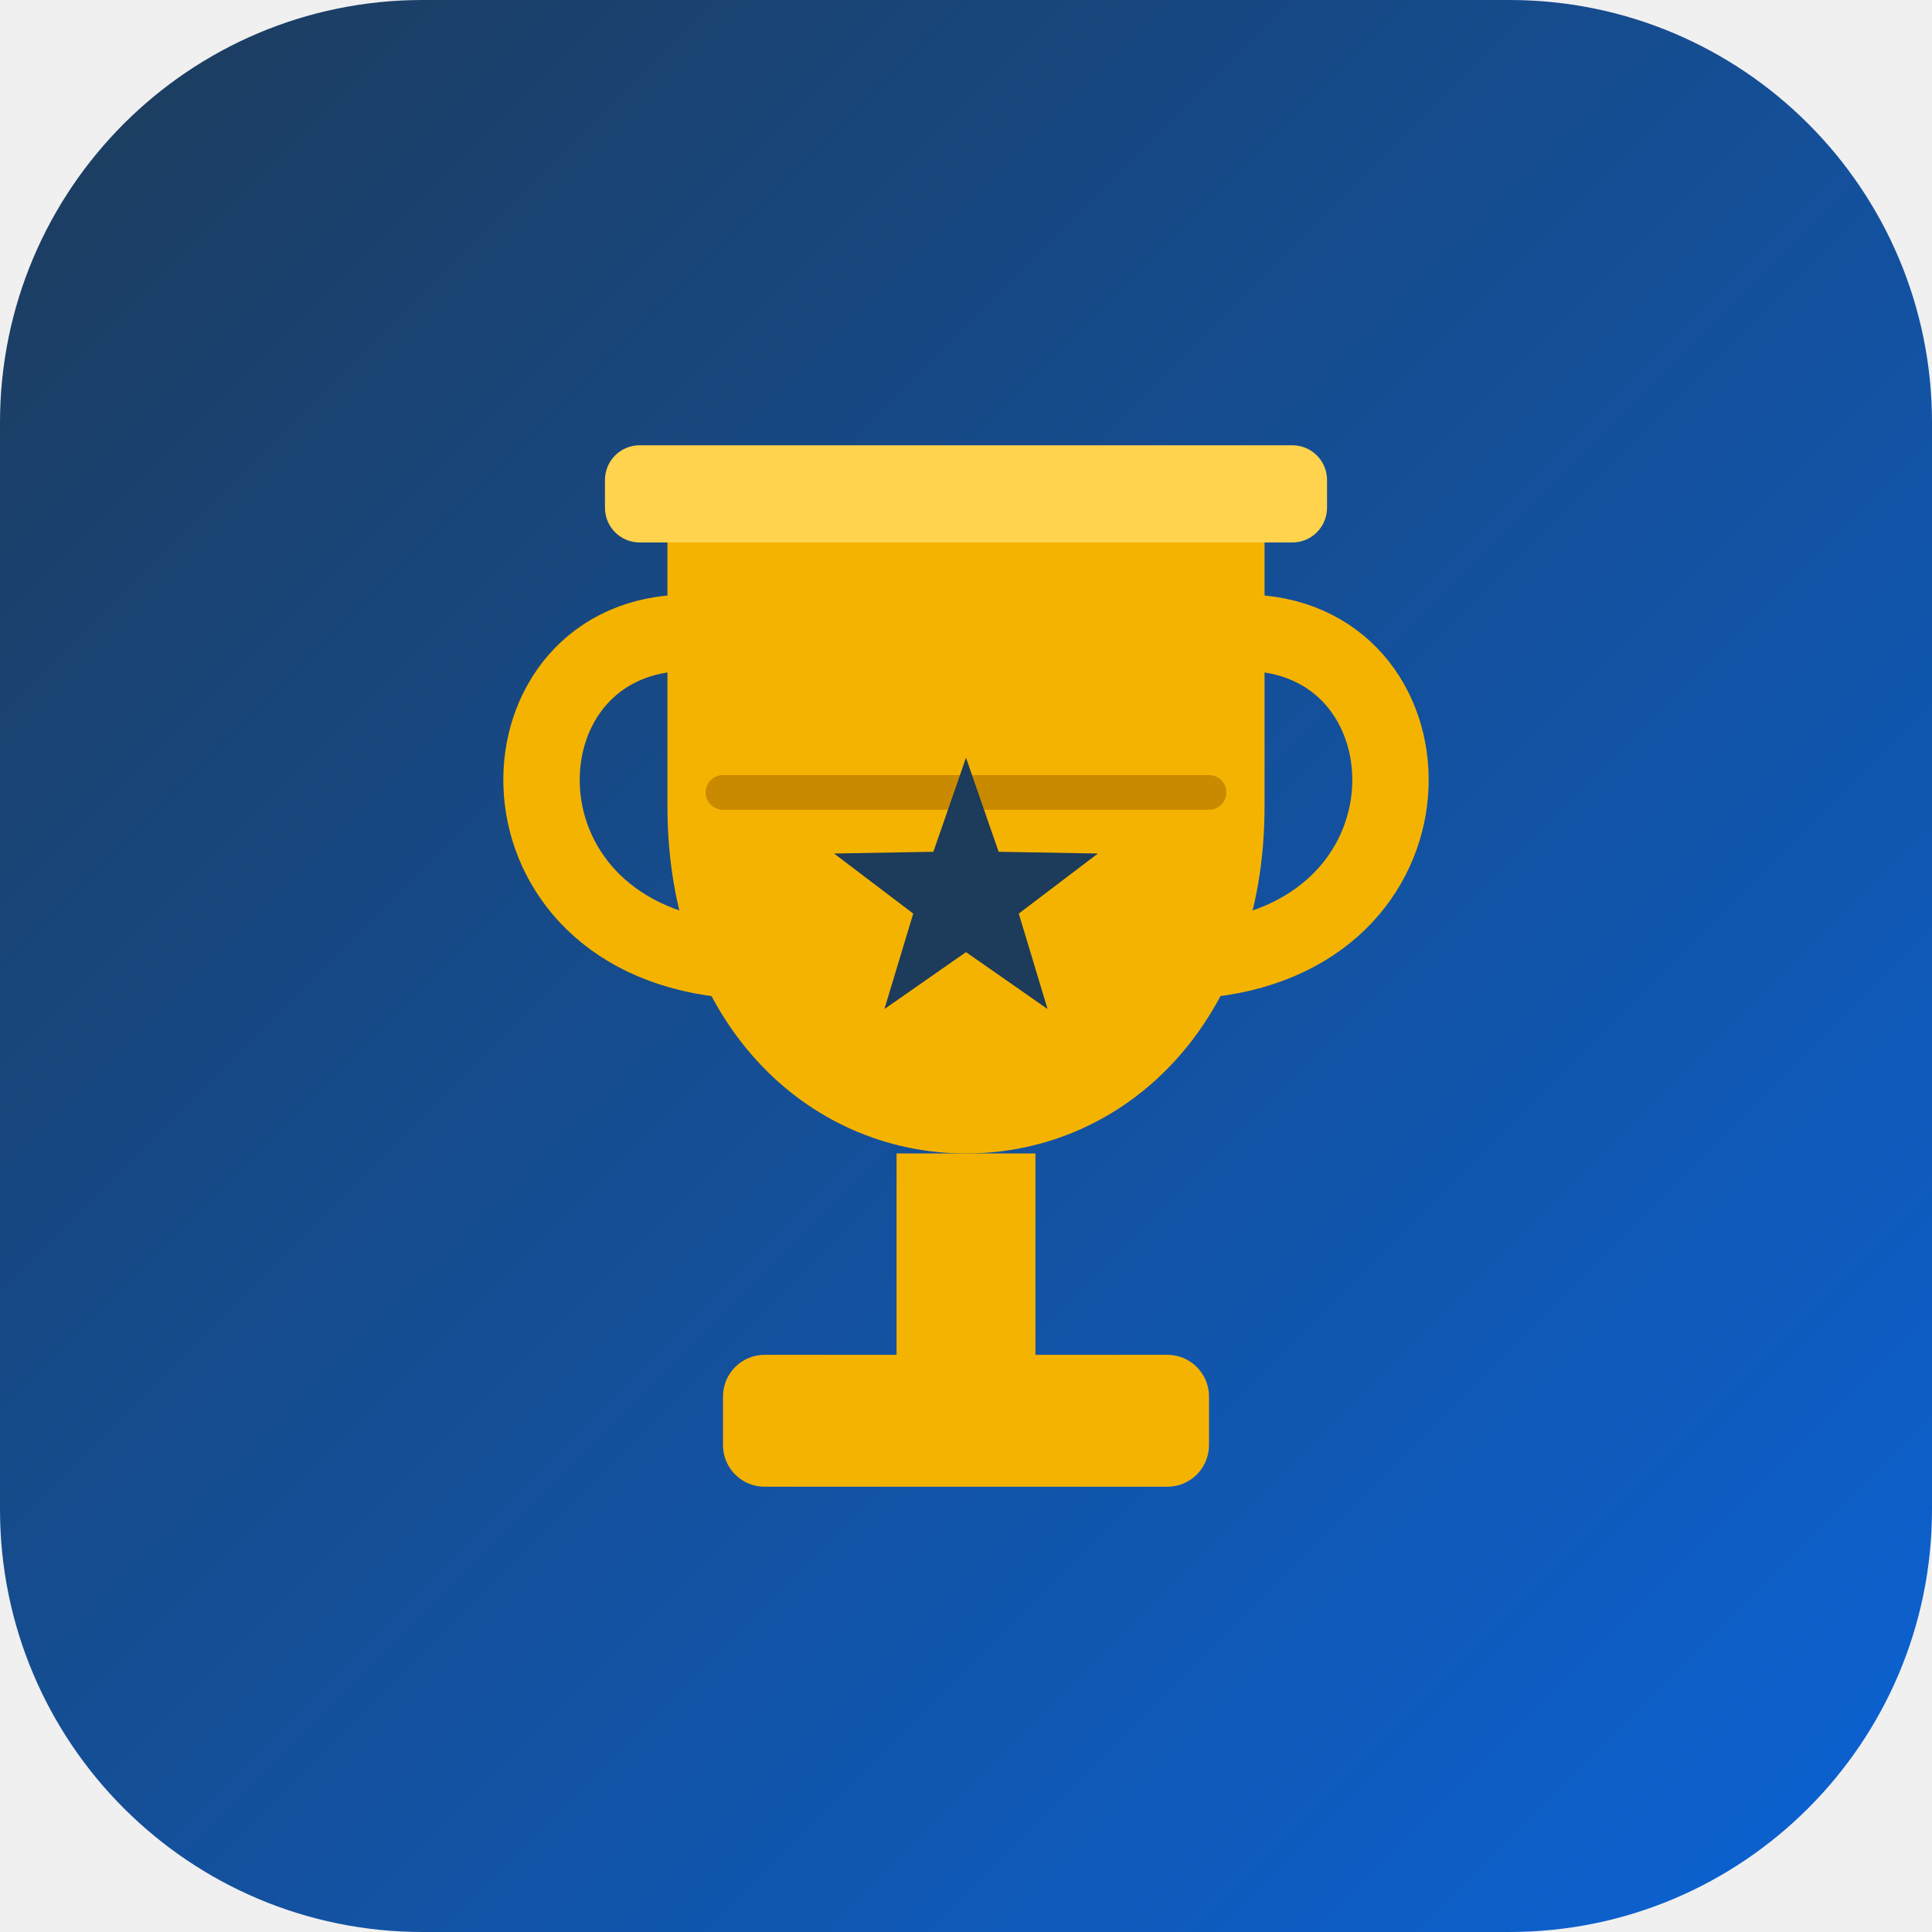
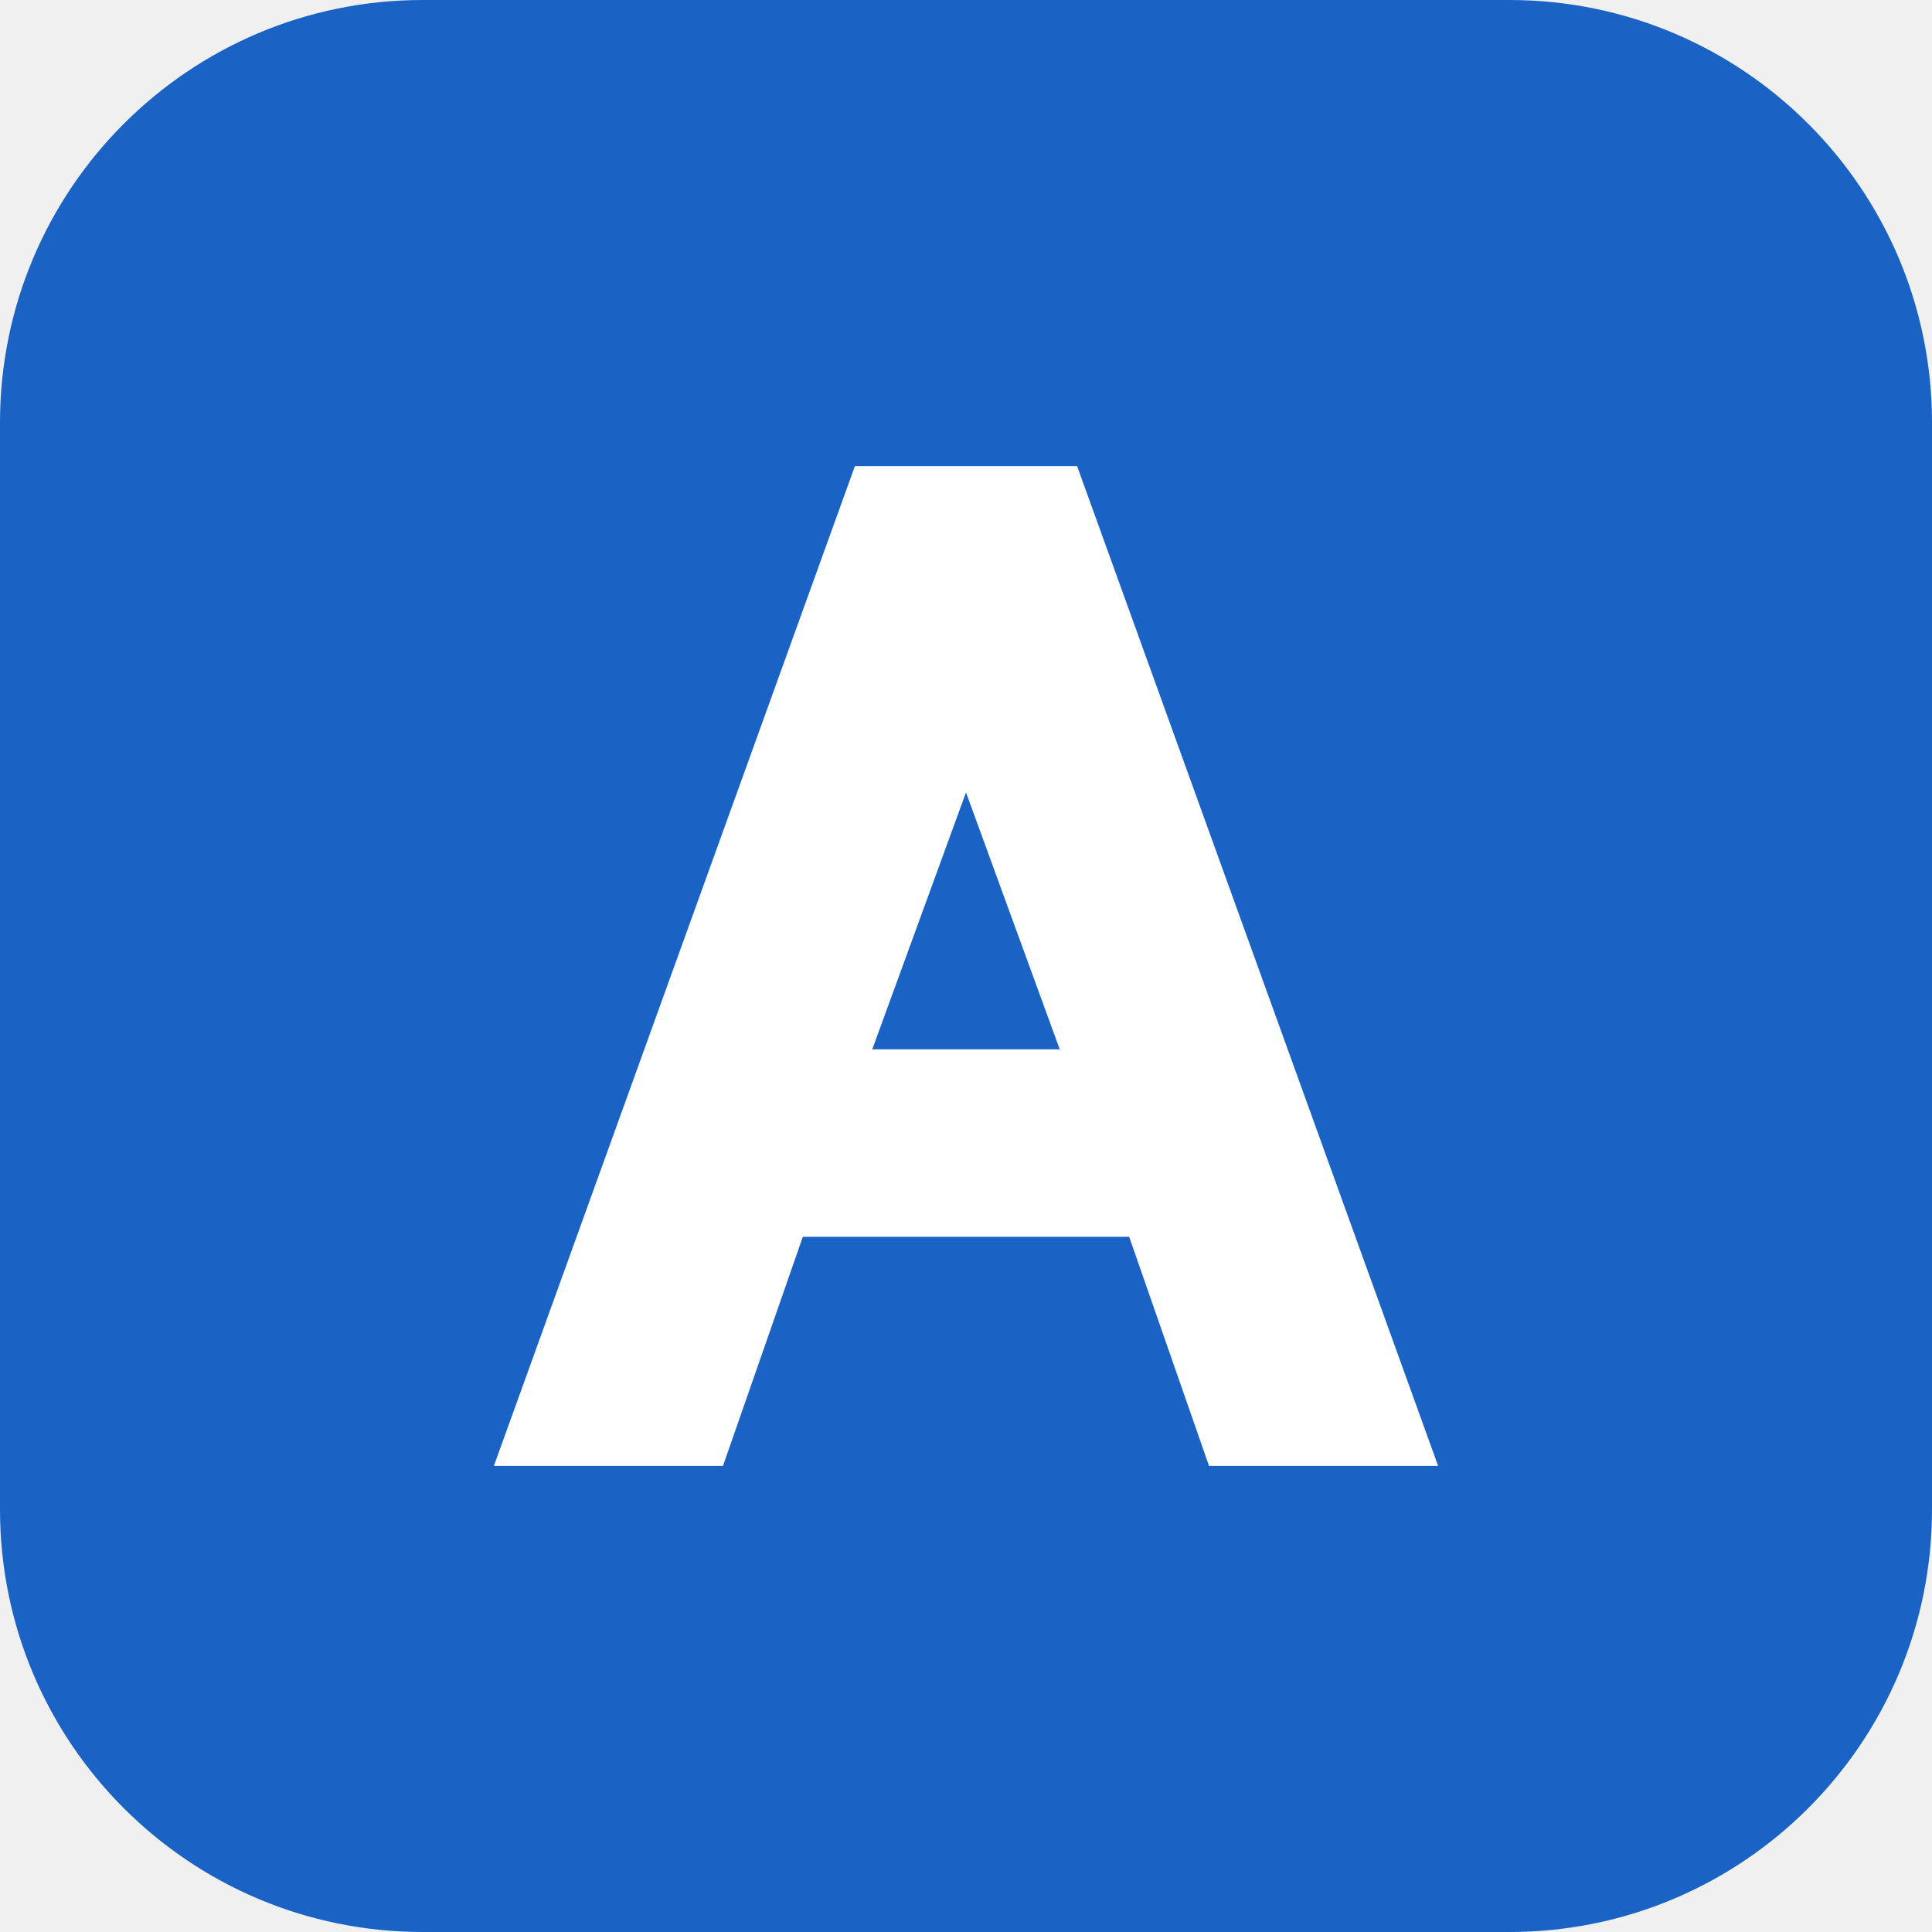
<svg xmlns="http://www.w3.org/2000/svg" width="512" height="512" viewBox="0 0 512 512">
-   <defs>
-     <linearGradient id="bg" x1="0" y1="0" x2="1" y2="1">
-       <stop offset="0" stop-color="#1d3b5a" />
-       <stop offset="1" stop-color="#0b63d6" />
-     </linearGradient>
-   </defs>
-   <rect width="512" height="512" rx="112" ry="112" fill="url(#bg)" />
-   <g transform="translate(256 256) scale(0.92) translate(-256 -246)">
-     <path d="M176 150 C120 150 116 236 186 244" fill="none" stroke="#f5b301" stroke-width="22" stroke-linecap="round" />
-     <path d="M336 150 C392 150 396 236 326 244" fill="none" stroke="#f5b301" stroke-width="22" stroke-linecap="round" />
-     <path d="M170 110 H342 V200 C342 262 302 300 256 300 C210 300 170 262 170 200 Z" fill="#f5b301" />
-     <rect x="236" y="300" width="40" height="60" fill="#f5b301" />
-     <rect x="186" y="358" width="140" height="38" rx="12" fill="#f5b301" />
-     <rect x="152" y="96" width="208" height="28" rx="10" fill="#ffd34d" />
-     <path d="M186 196 H326" stroke="#c98a00" stroke-width="10" stroke-linecap="round" />
-     <path d="M256.0 186.0 L265.4 213.1 L294.0 213.6 L271.2 230.9 L279.5 258.4 L256.0 242.0 L232.5 258.4 L240.8 230.9 L218.0 213.6 L246.6 213.1 Z" fill="#1d3b5a" />
+   <rect width="512" height="512" rx="112" ry="112" fill="#1a63c4" />
+   <g transform="translate(256 256) scale(0.92) translate(-256 -256)">
+     <path fill-rule="evenodd" fill="#ffffff" d="M224 112 H288 L392 400 H326 L303 334 H209 L186 400 H120 Z M229 280 H283 L256 206 Z" />
  </g>
</svg>
